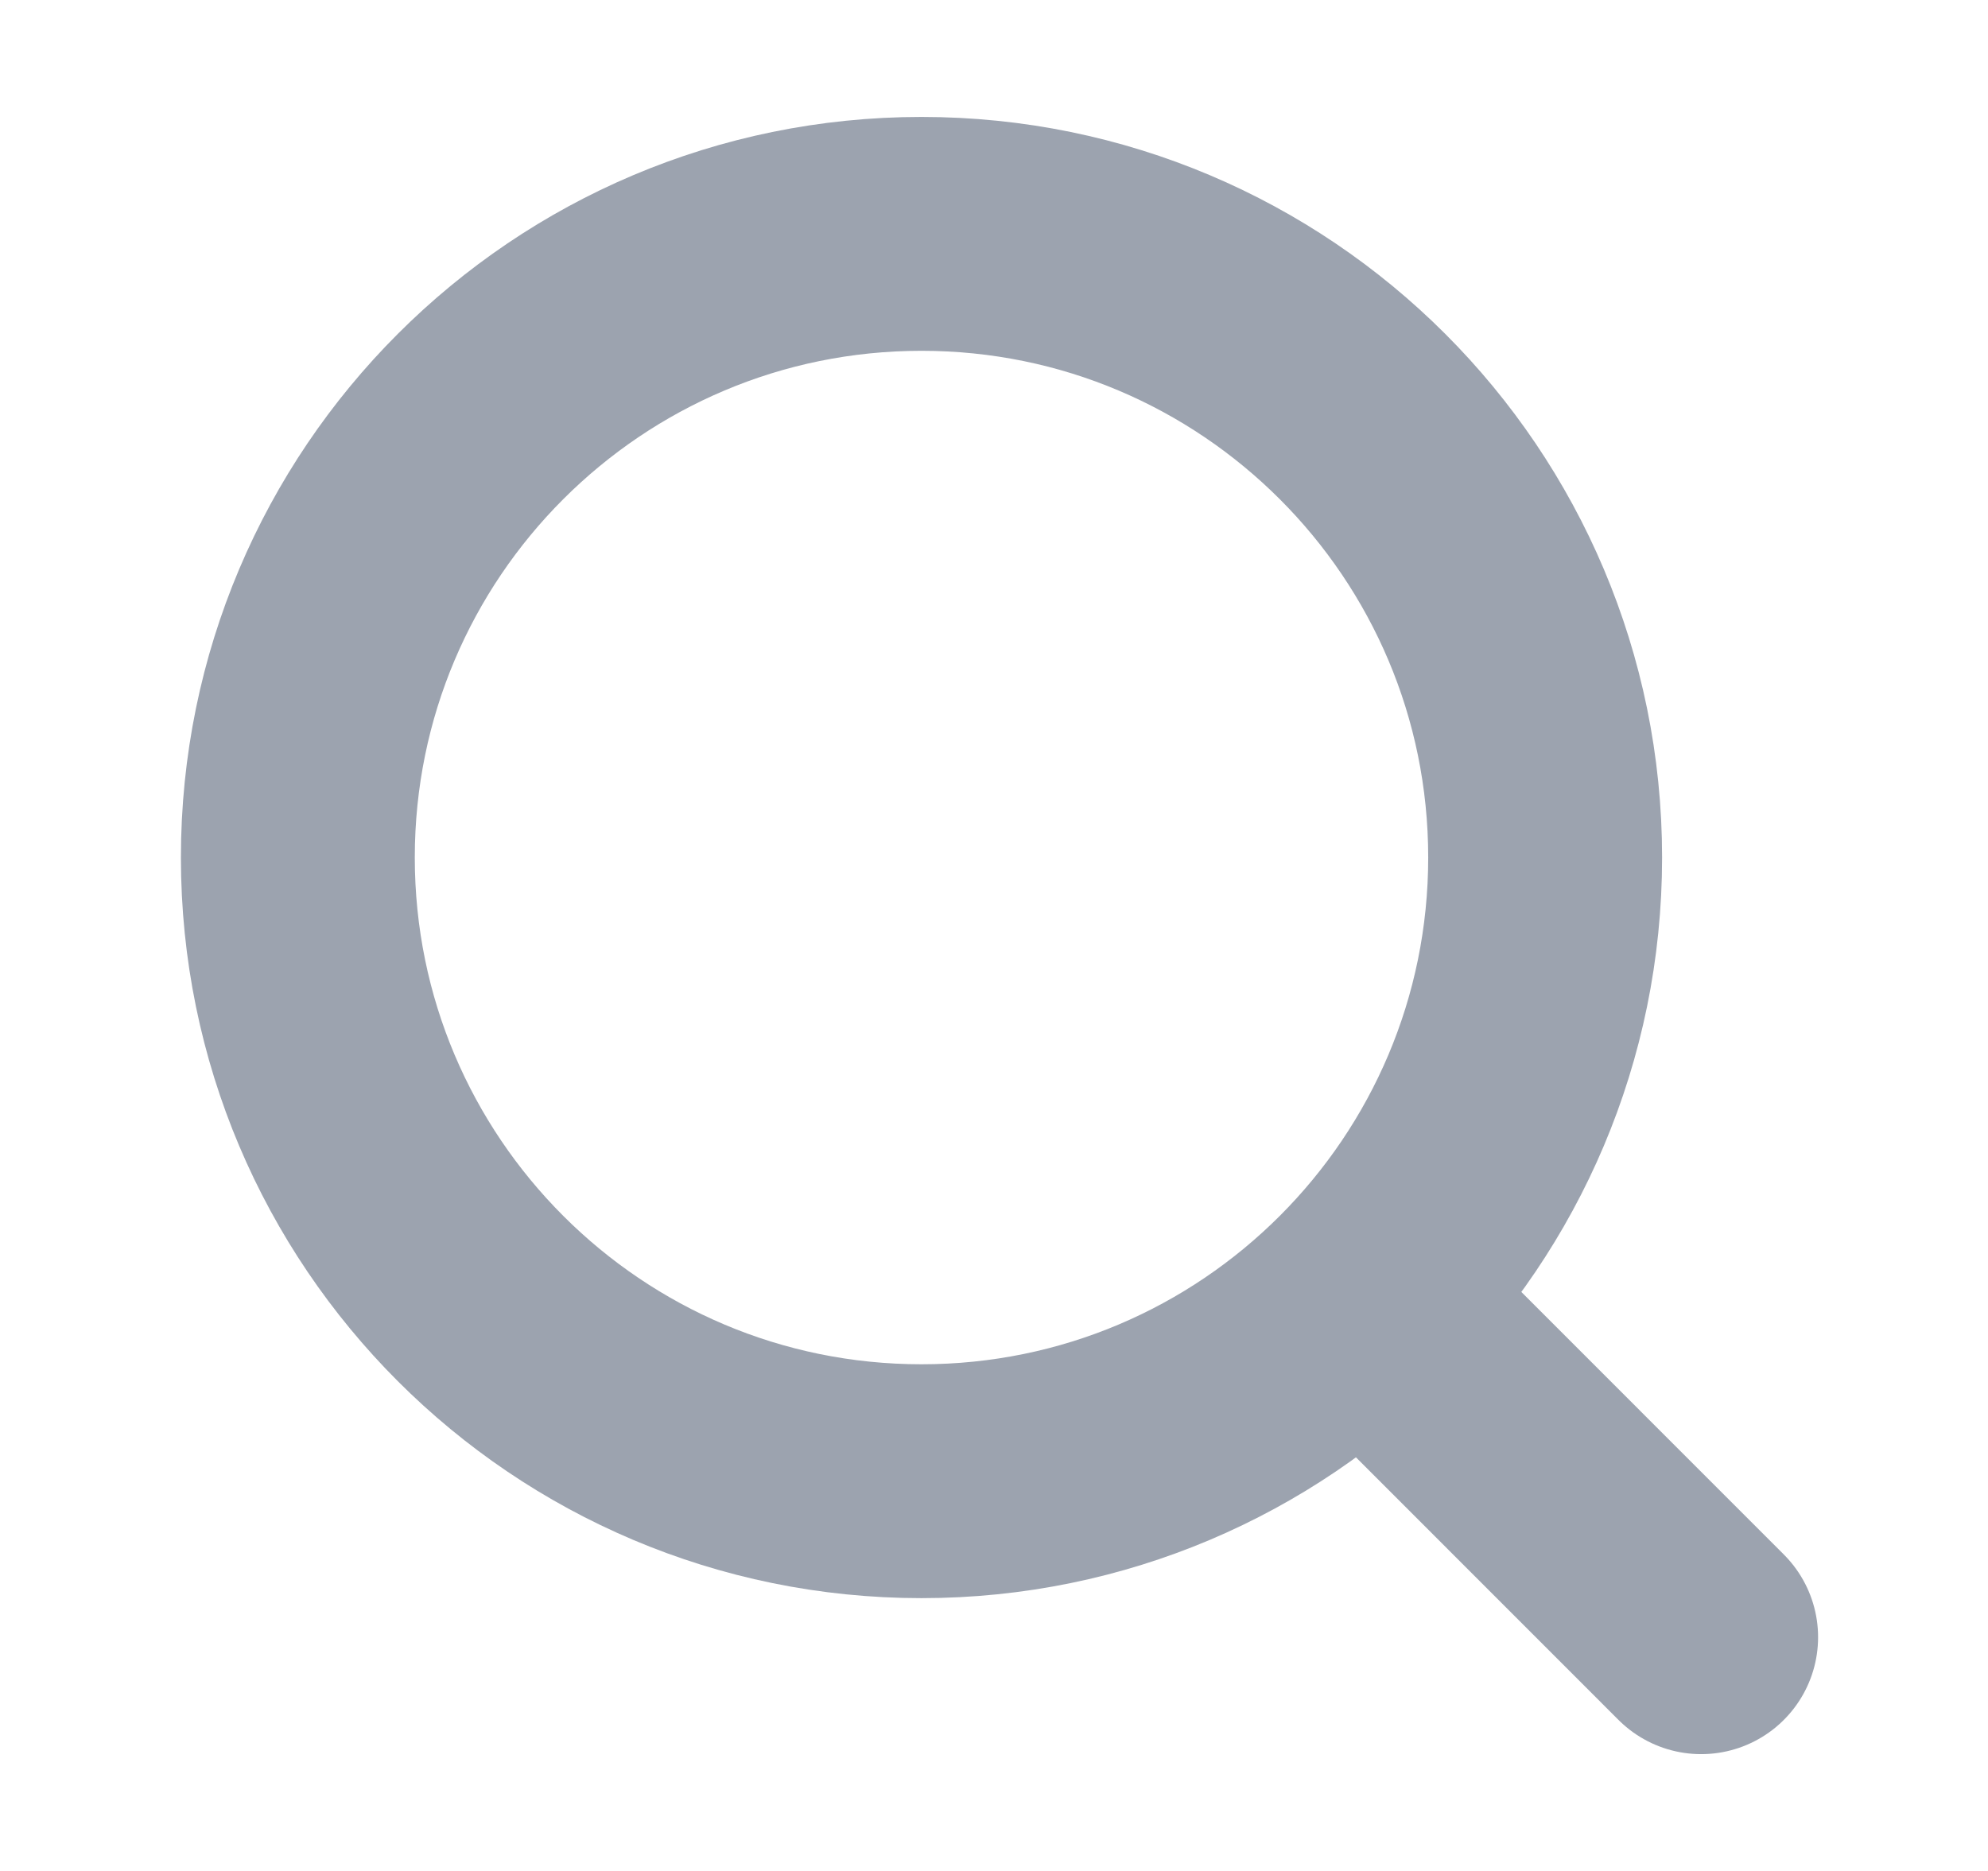
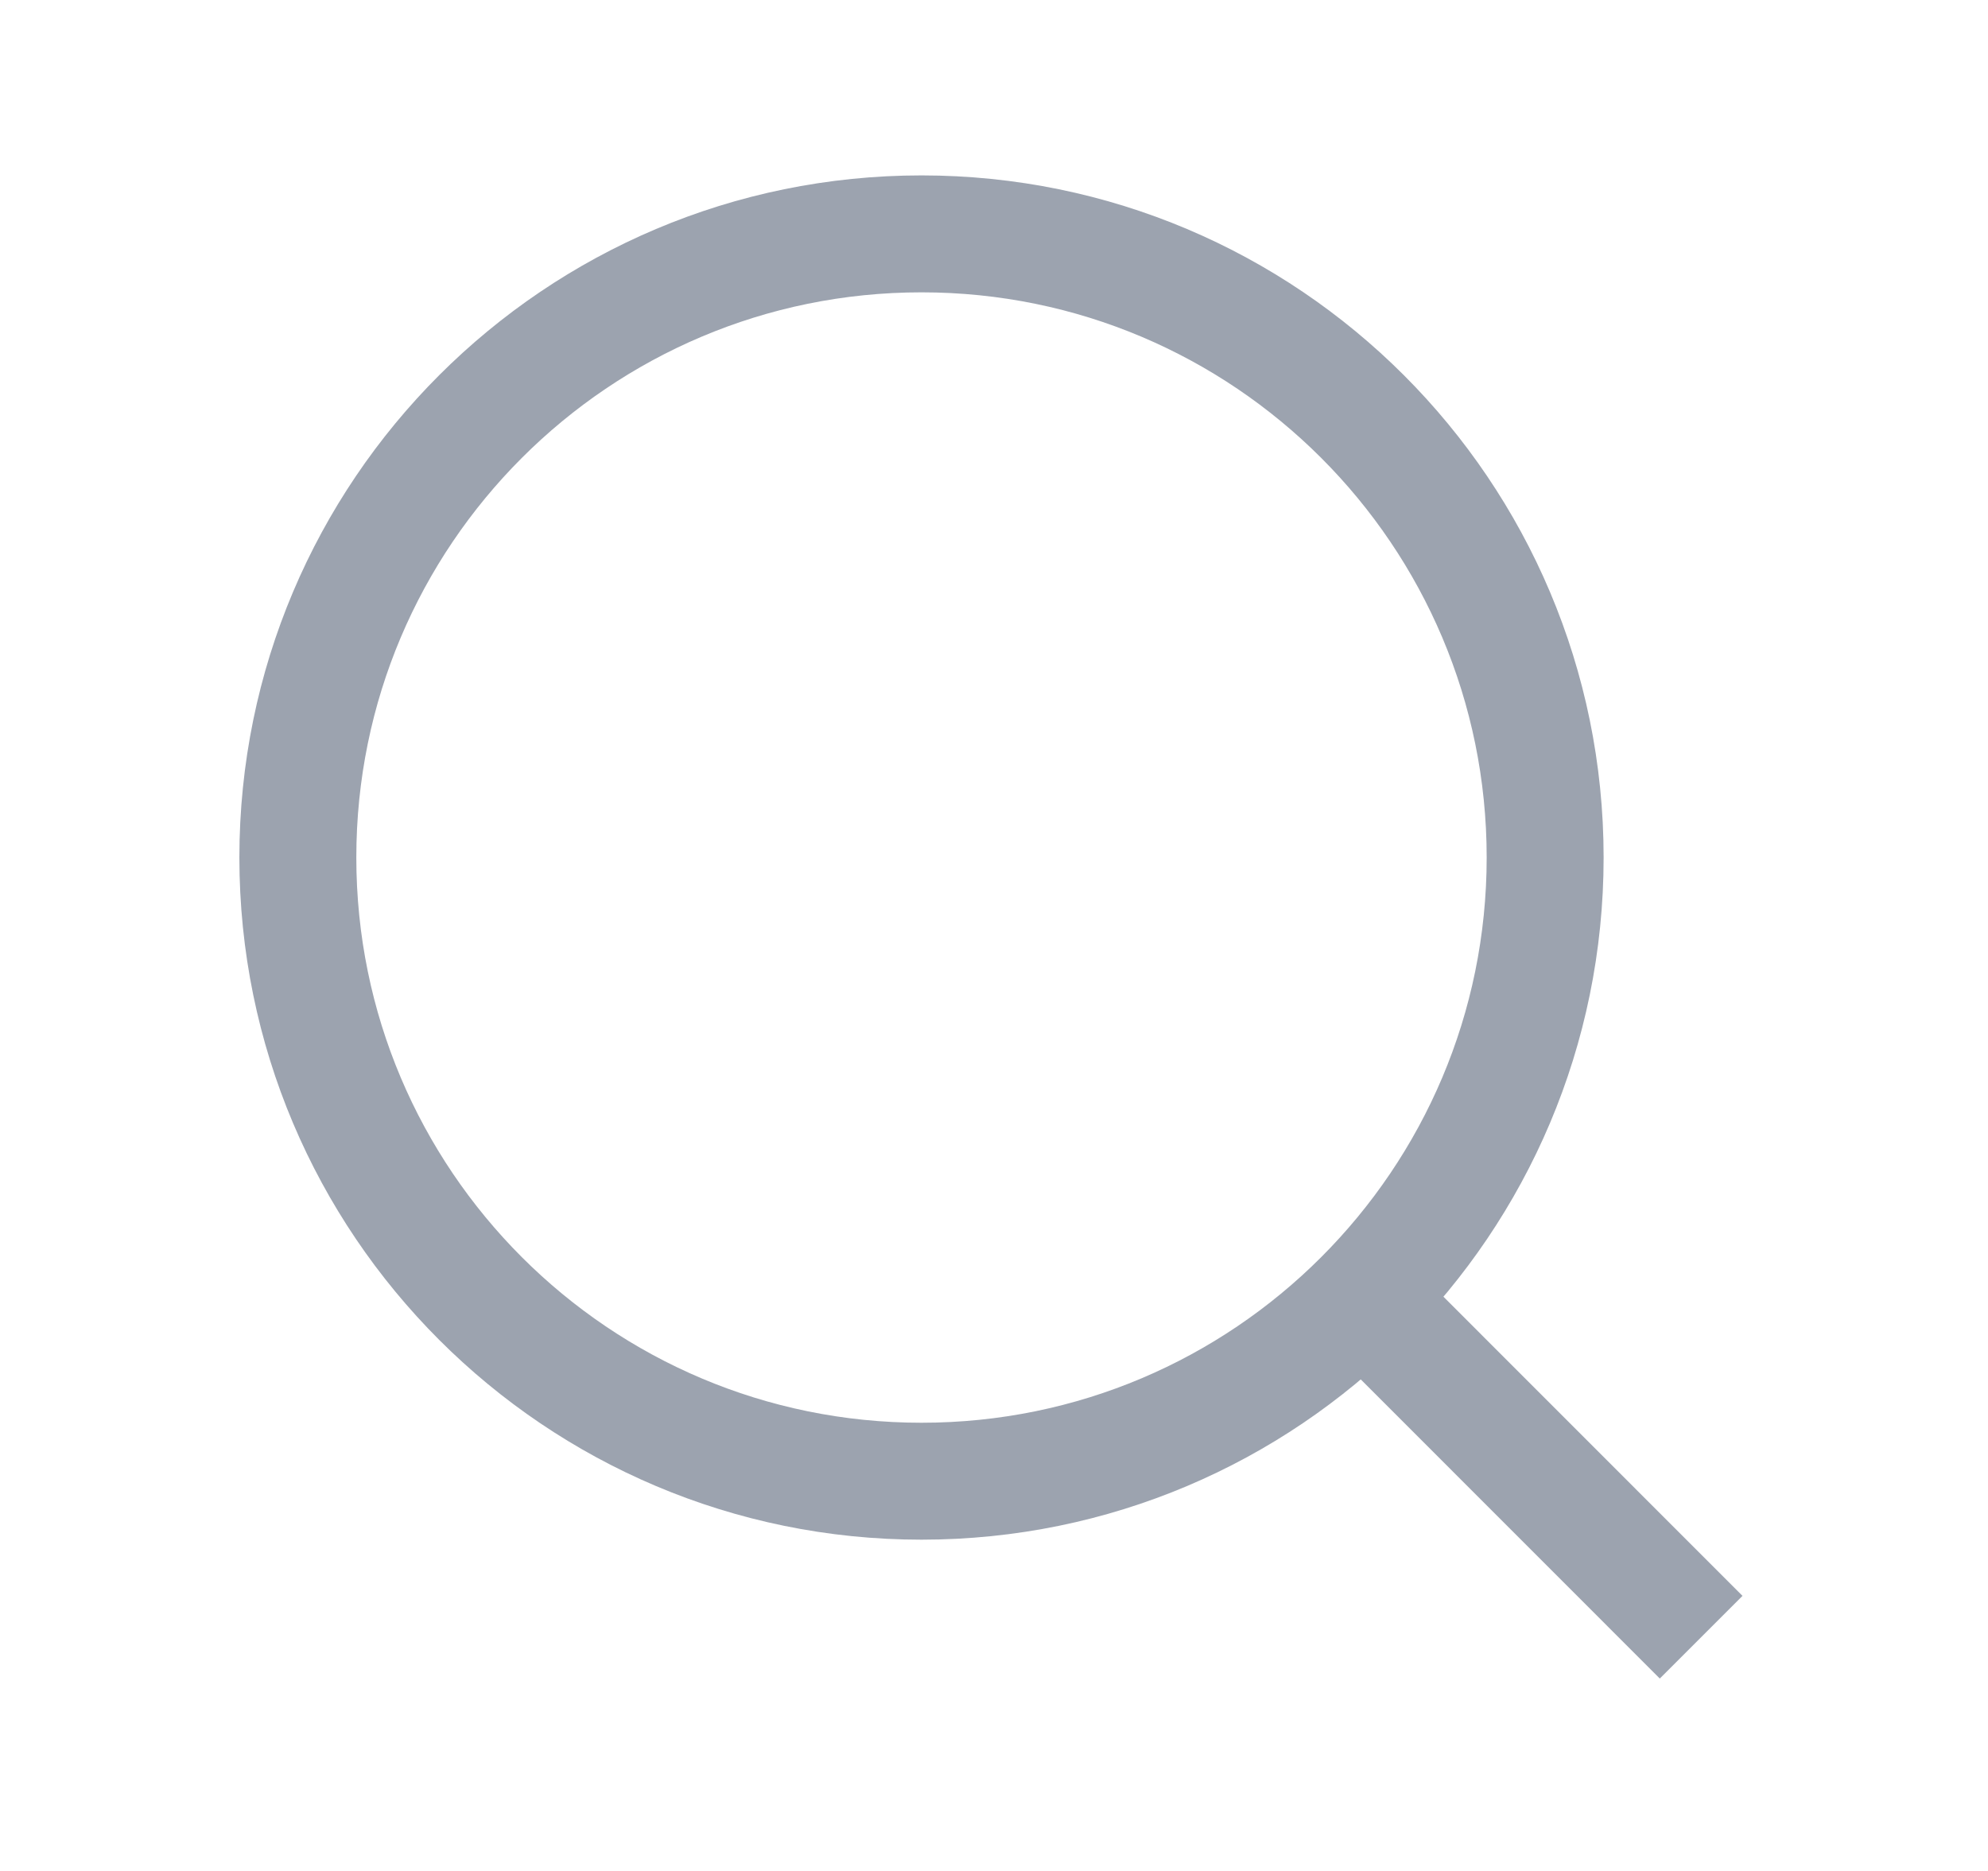
<svg xmlns="http://www.w3.org/2000/svg" width="17" height="16" viewBox="0 0 17 16" fill="none">
-   <path d="M7.88 12.667C10.826 12.667 13.213 10.279 13.213 7.333C13.213 4.388 10.826 2 7.88 2C4.935 2 2.547 4.388 2.547 7.333C2.547 10.279 4.935 12.667 7.88 12.667Z" stroke="#9CA3AF" stroke-width="2" stroke-linecap="round" stroke-linejoin="round" />
-   <path d="M14.547 14.001L11.681 11.134" stroke="#9CA3AF" stroke-width="2" stroke-linecap="round" stroke-linejoin="round" />
+   <path d="M7.88 12.667C10.826 12.667 13.213 10.279 13.213 7.333C13.213 4.388 10.826 2 7.88 2C4.935 2 2.547 4.388 2.547 7.333C2.547 10.279 4.935 12.667 7.88 12.667Z" stroke="#9CA3AF" strokeWidth="2" strokeLinecap="round" strokeLinejoin="round" />
+   <path d="M14.547 14.001L11.681 11.134" stroke="#9CA3AF" strokeWidth="2" strokeLinecap="round" strokeLinejoin="round" />
</svg>
